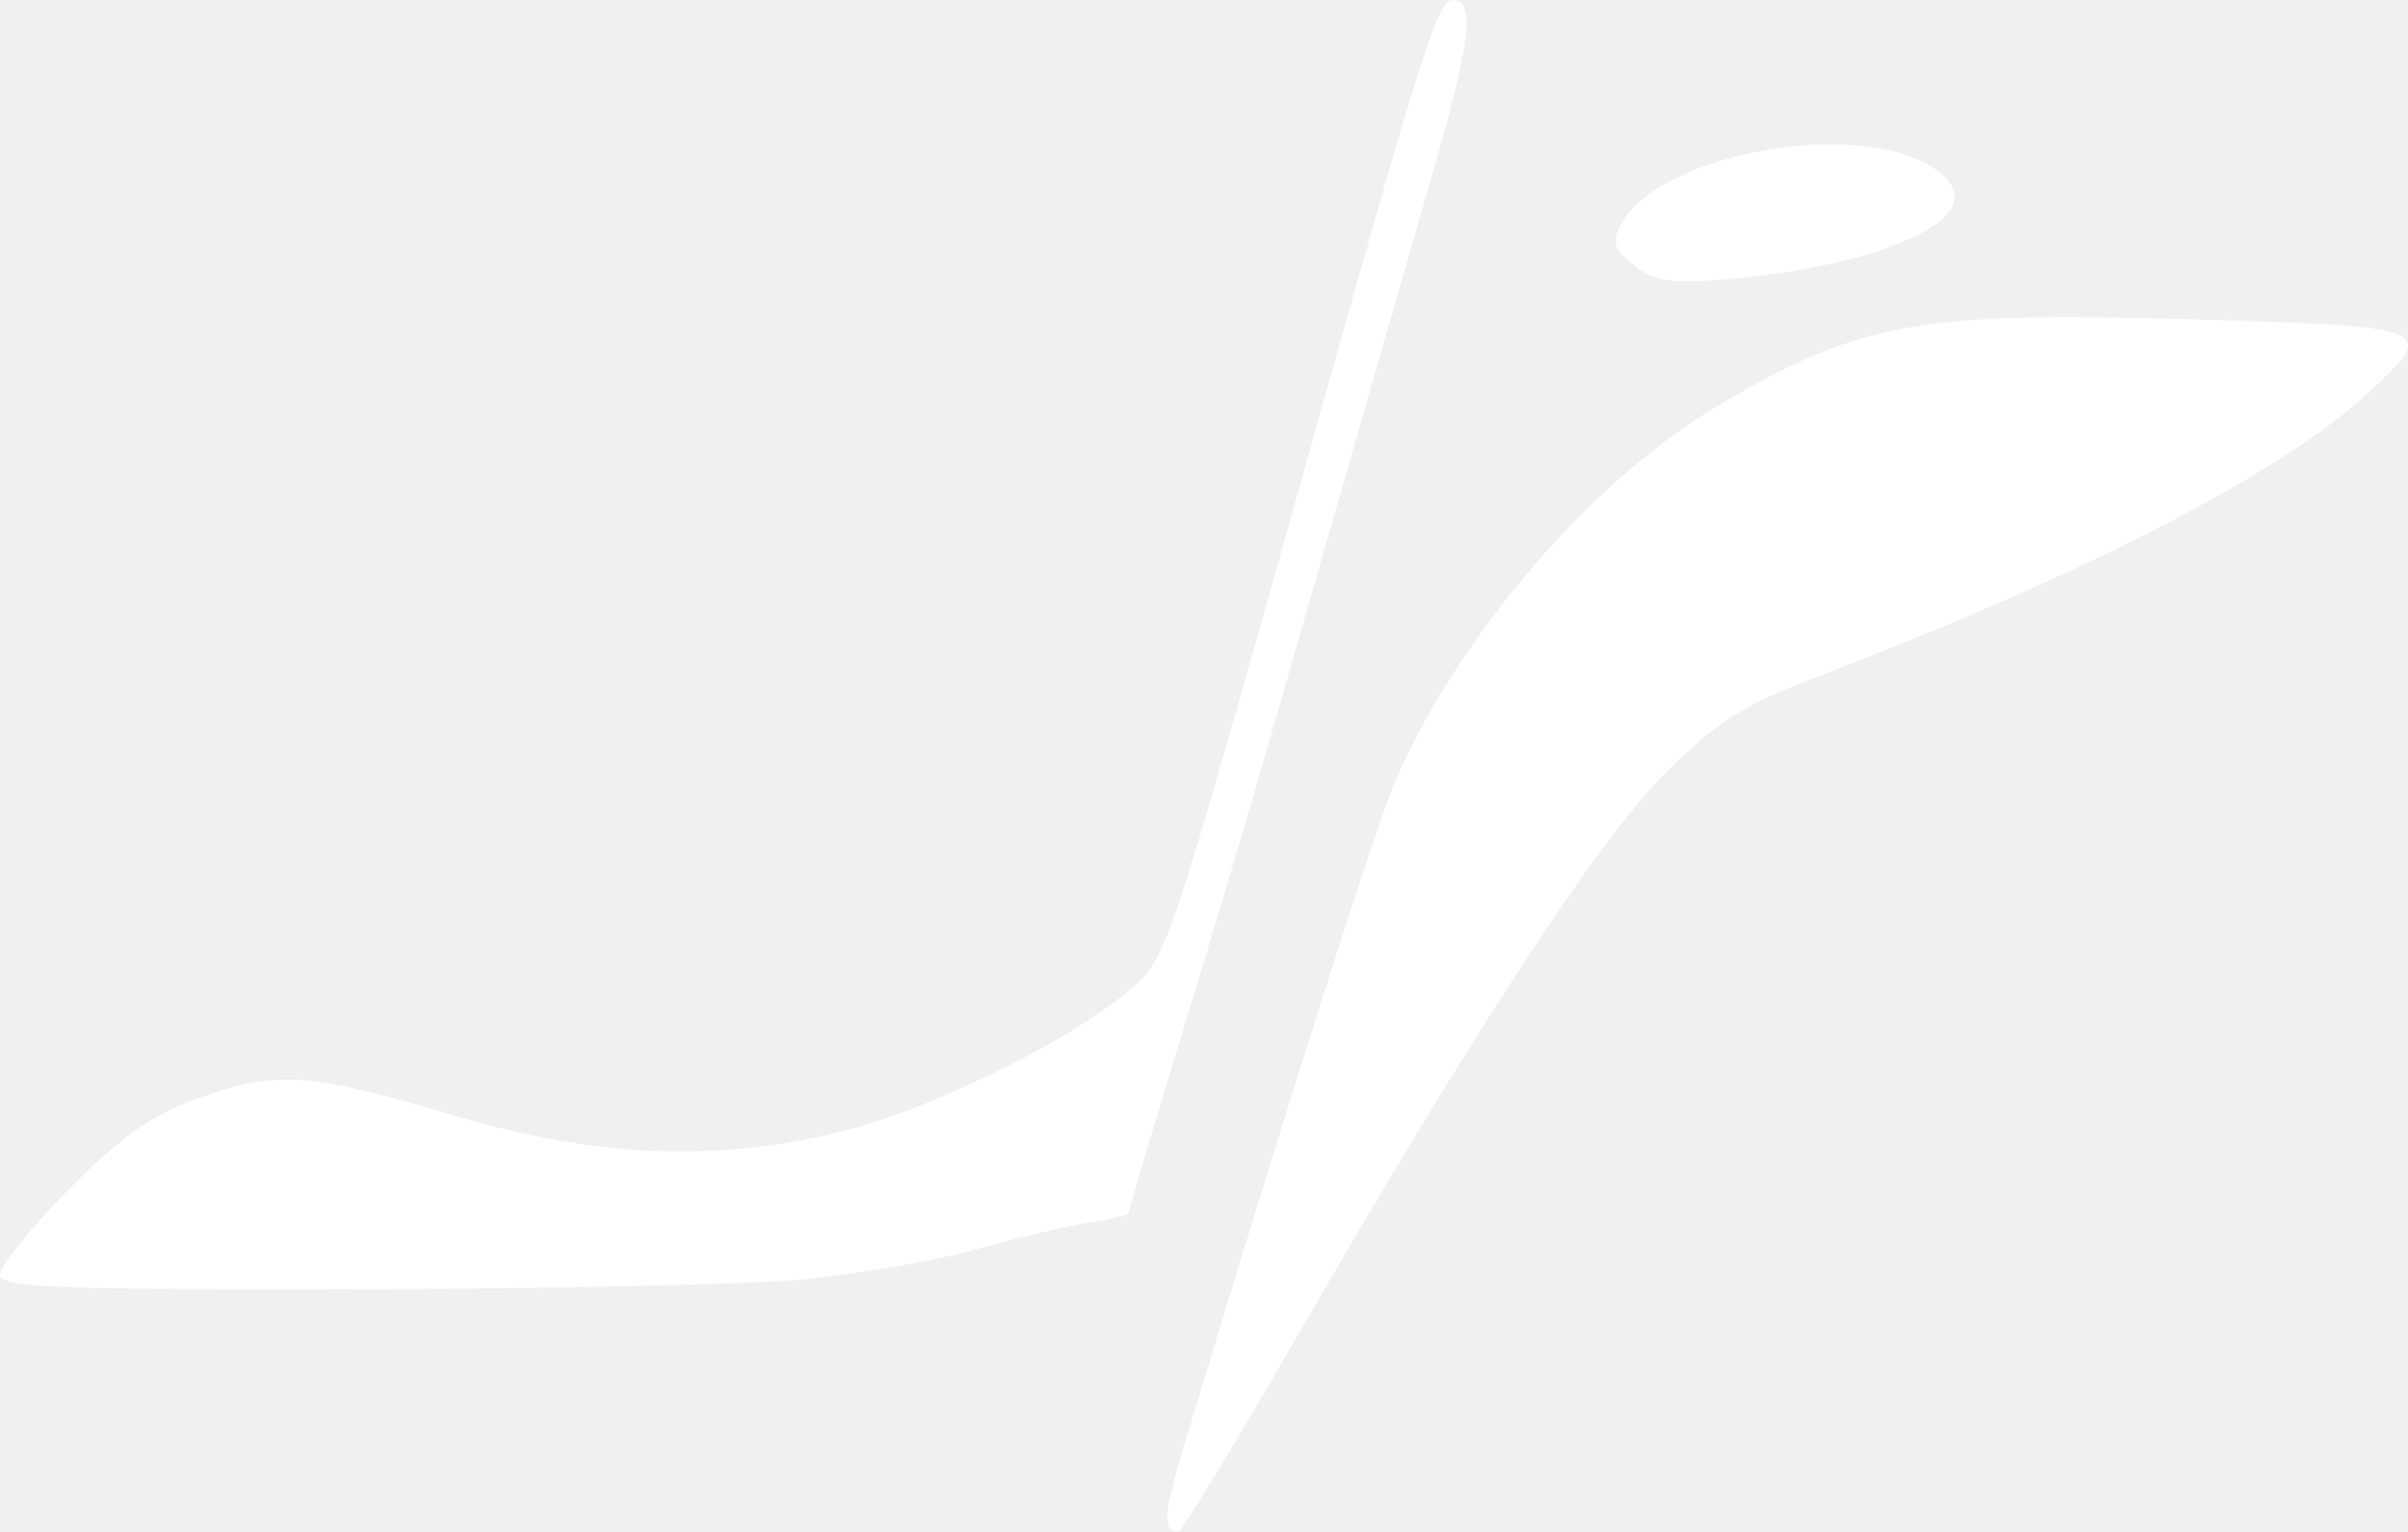
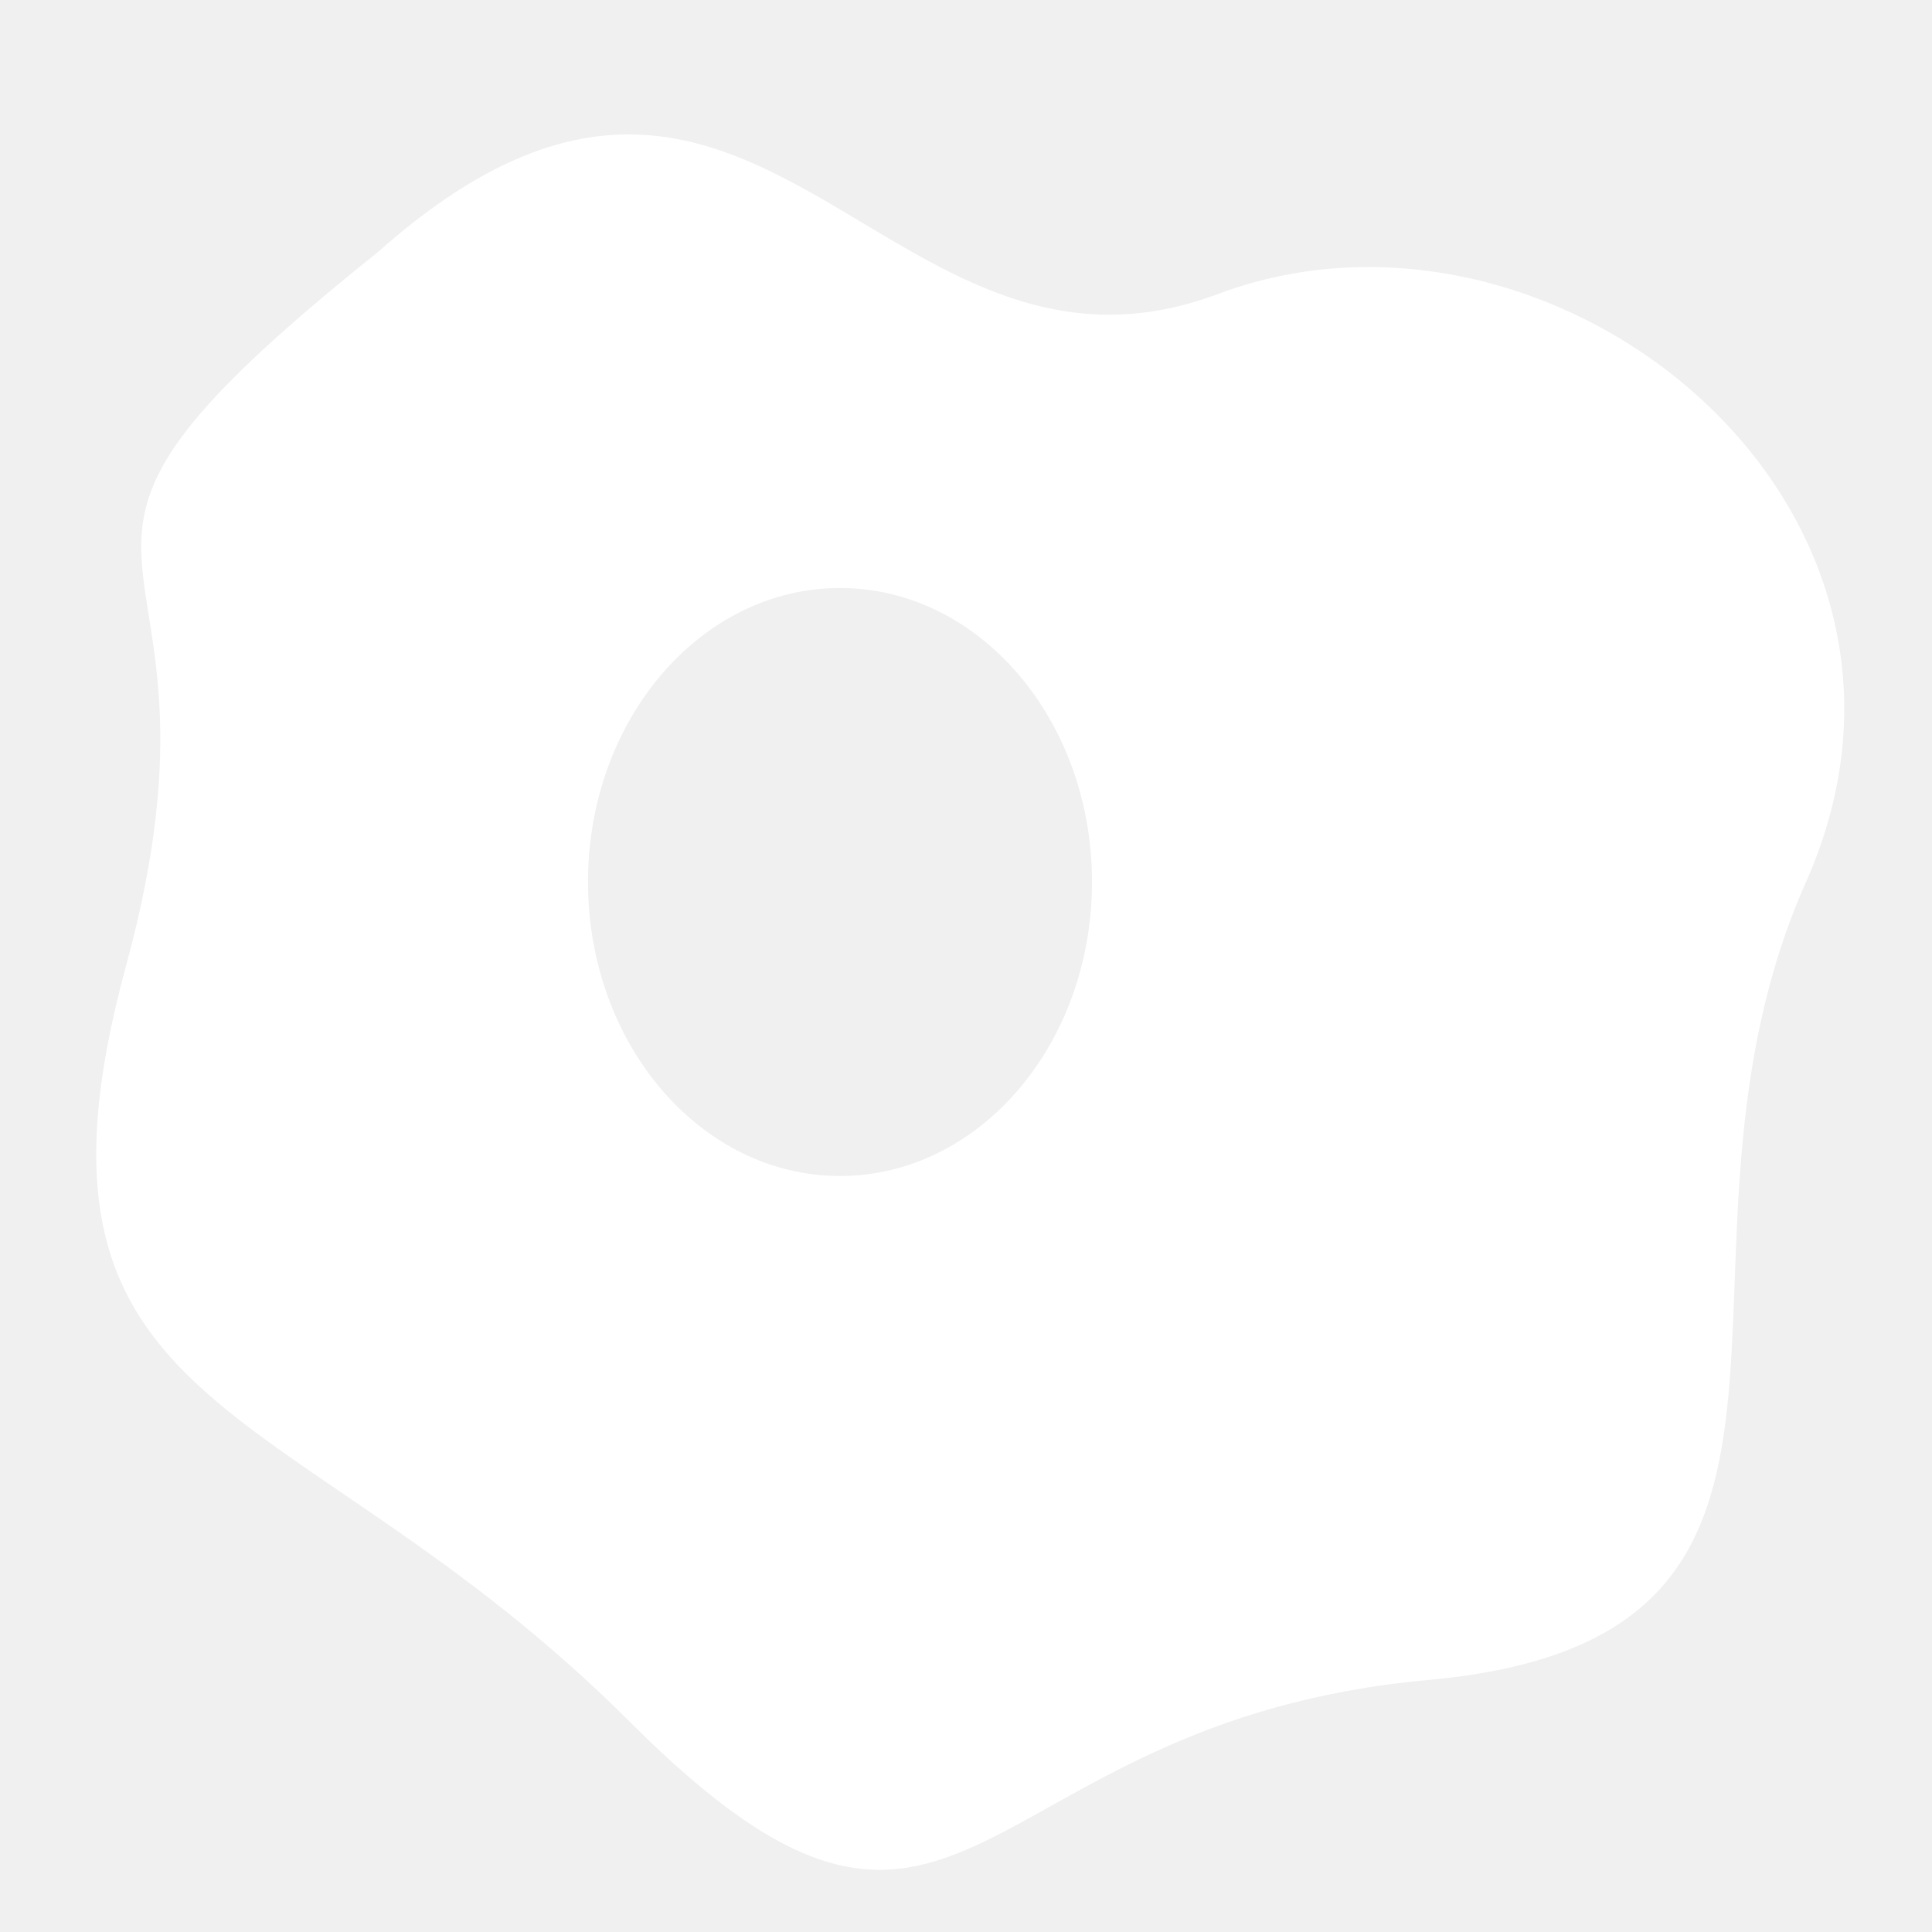
- <svg xmlns="http://www.w3.org/2000/svg" version="1.1" id="svg1" width="318.602" height="202.667" viewBox="0 0 318.602 202.667">
-   <defs id="defs1" />
-   <g id="g1" style="display:inline" transform="translate(-6.666667,-70.66667)">
-     <path style="display:inline;fill:#ffffff" d="m 177.813,248.333 c 23.823,-41.298 40.54,-66.846 49.512,-75.667 6.817,-6.702 10.074,-8.737 20.073,-12.545 34.578,-13.167 61.047,-26.787 72.372,-37.243 9.629,-8.89 9.343,-9.011 -23.437,-9.964 -35.718,-1.038 -43.73,0.421 -62.175,11.323 -16.721,9.883 -34.201,30.112 -42.747,49.472 -2.574,5.83 -14.813,44.306 -27.964,87.907 -2.86,9.483 -3.025,11.716 -0.862,11.716 0.444,0 7.297,-11.25 15.228,-25 z m -65.146,-8.323 C 120,239.333 130.5,237.51 136,235.96 c 5.5,-1.55 12.25,-3.138 15,-3.529 2.75,-0.391 5,-0.955 5,-1.253 0,-0.298 2.151,-7.585 4.781,-16.193 8.492,-27.802 12.213,-40.416 21.137,-71.652 4.819,-16.867 11.235,-39.185 14.258,-49.596 5.128,-17.661 5.748,-23.07 2.643,-23.07 -1.849,0 -4.07,6.908 -16.722,52 -21.79,77.659 -20.808,74.744 -26.848,79.723 -7.593,6.258 -25.039,14.825 -36.109,17.73 -17.095,4.487 -33.411,3.867 -53.117,-2.016 -18.569,-5.544 -23.143,-5.803 -33.64,-1.904 -5.875,2.182 -9.864,5.044 -16.717,11.991 -4.95,5.019 -9,10.029 -9,11.134 0,1.752 5.928,2.003 46.333,1.964 25.483,-0.025 52.333,-0.6 59.667,-1.278 z M 252.695,104.637 c 12.183,-3.487 15.773,-7.896 9.638,-11.836 -10.193,-6.547 -36.198,-1.773 -41.194,7.562 -1.256,2.346 -0.987,3.204 1.684,5.375 2.695,2.191 4.6,2.477 12.539,1.882 5.149,-0.386 12.949,-1.728 17.333,-2.983 z" id="path1" />
-   </g>
+ <svg xmlns="http://www.w3.org/2000/svg" viewBox="9 9 46 46" width="46" height="46">
+   <path fill="#fff" fill-rule="evenodd" d="M18 15c9-8 12 4 20 1s18 5 14 14 2 18-9 19-11 9-19 1S9 43 12 32 8 23 18 15ZM23 30a6 7 0 1 0 12 0a6 7 0 1 0-12 0Z" />
</svg>
